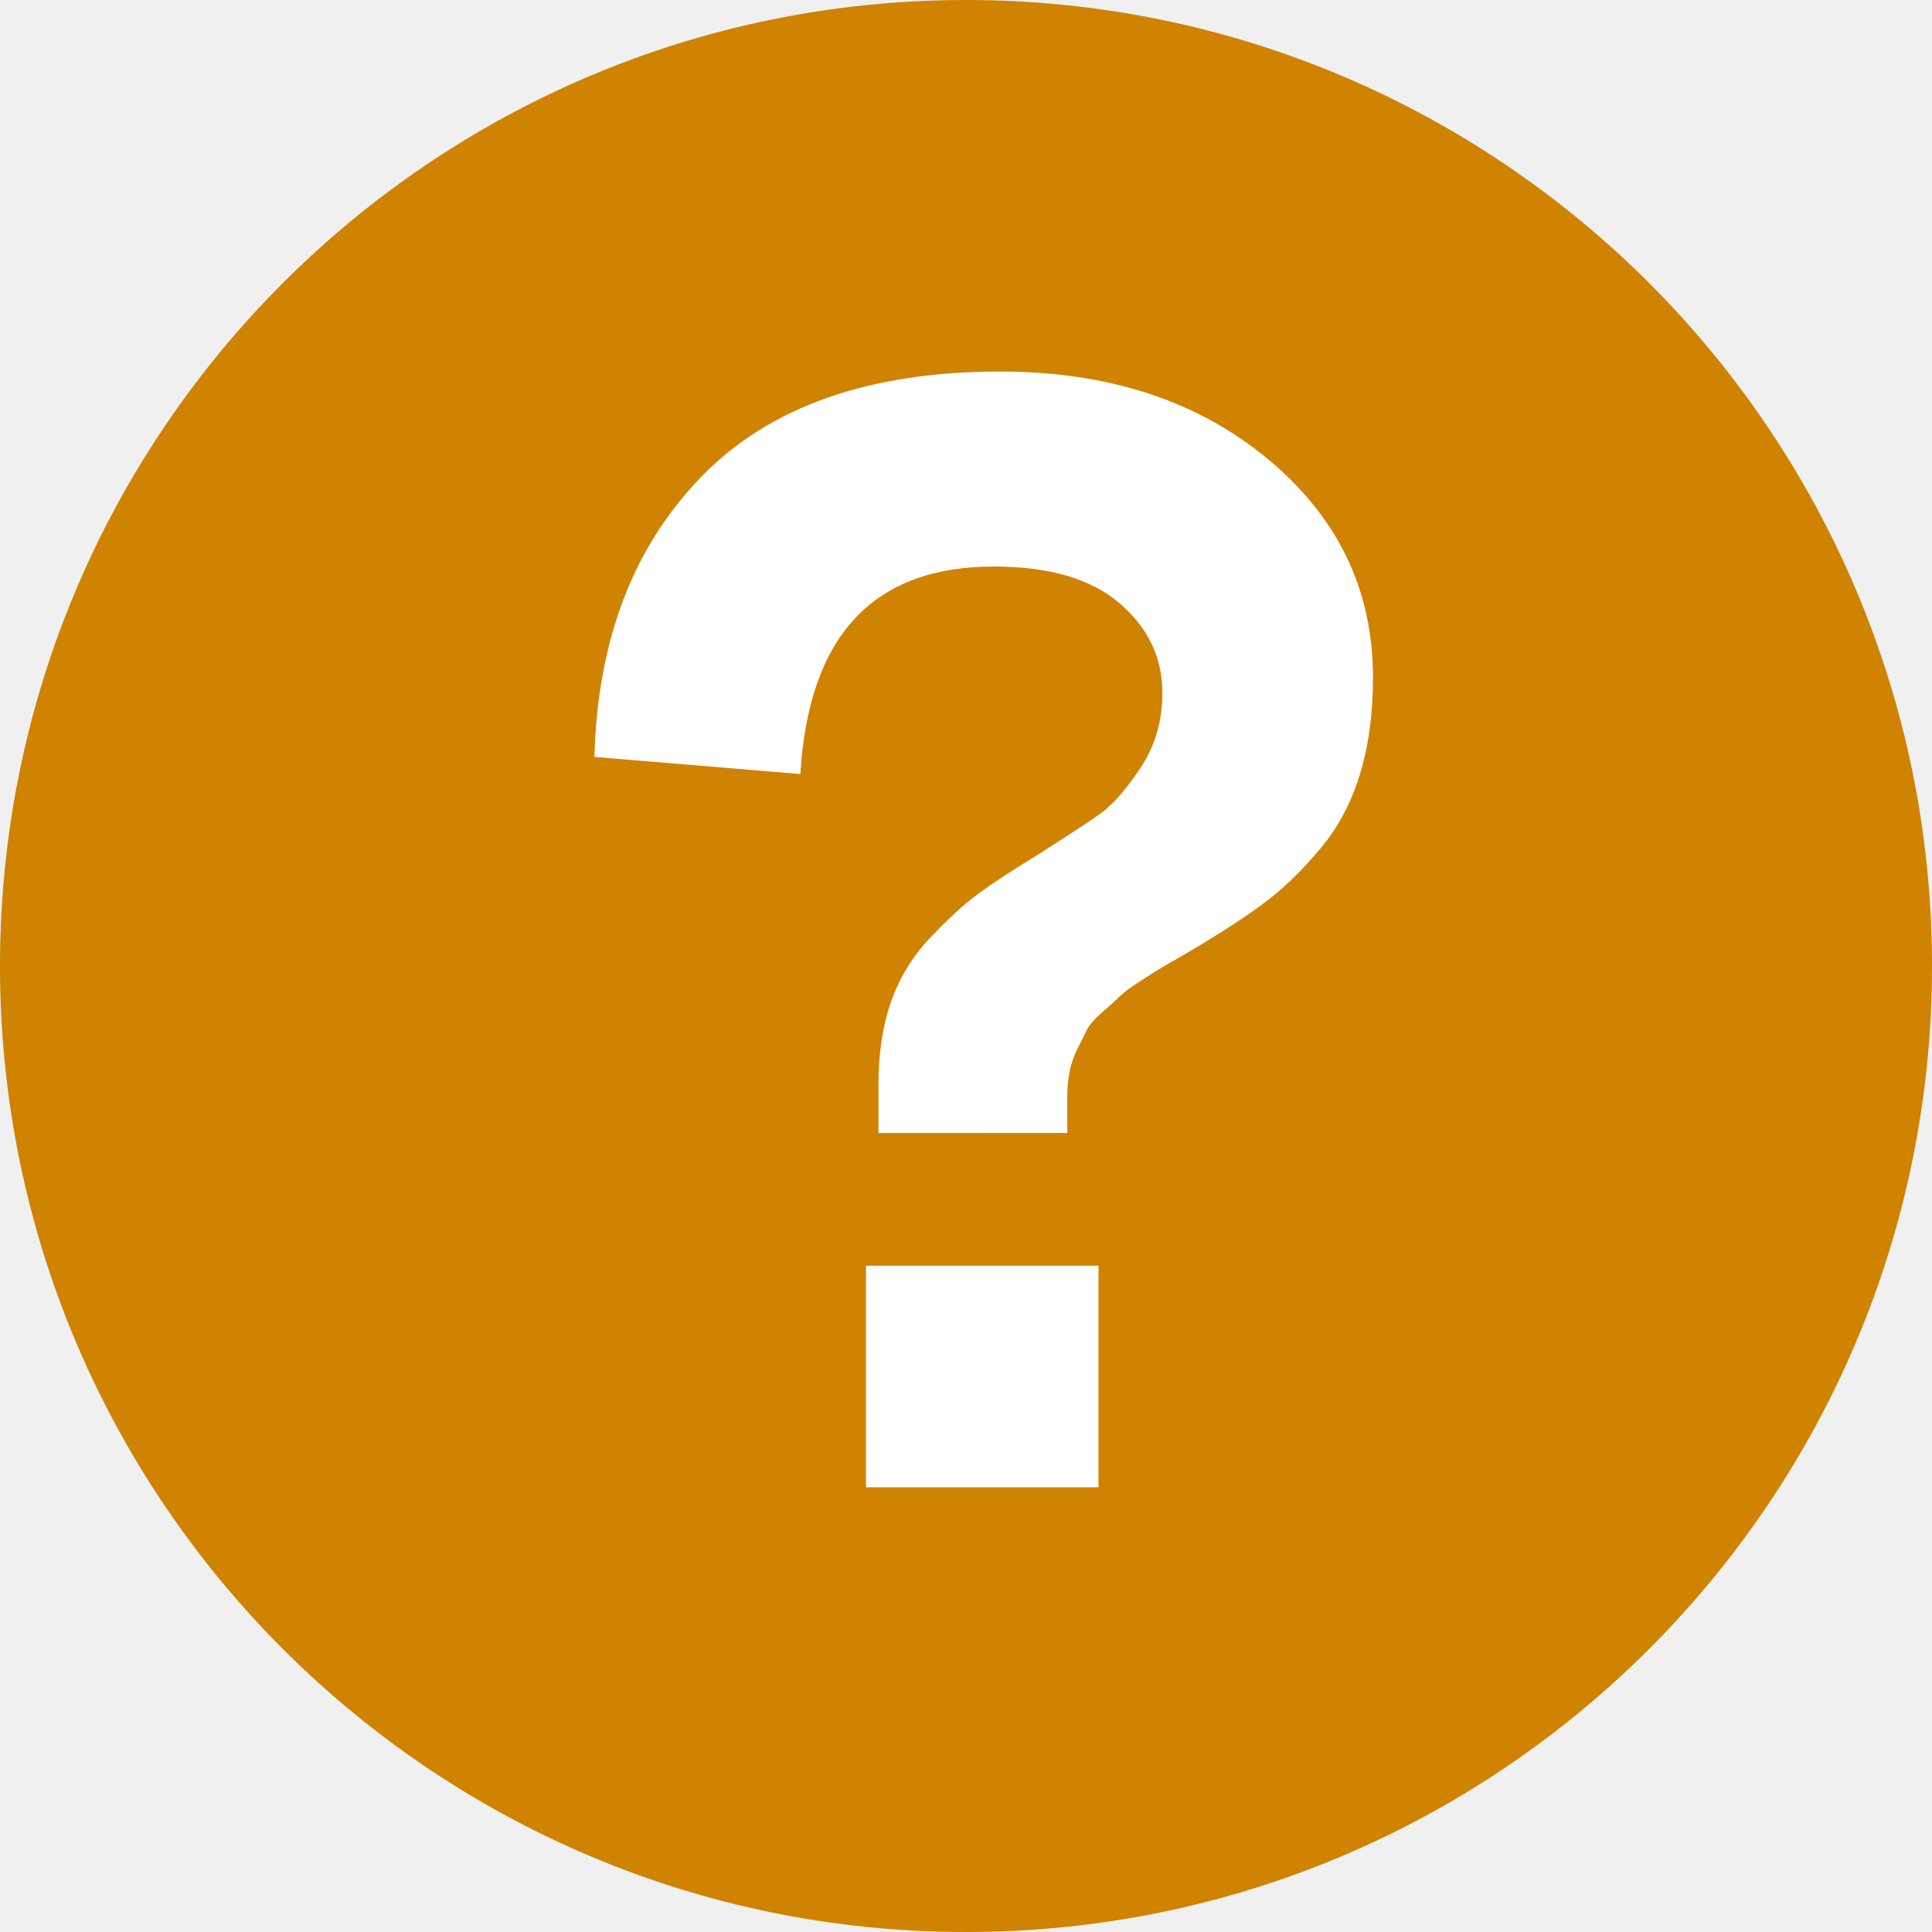
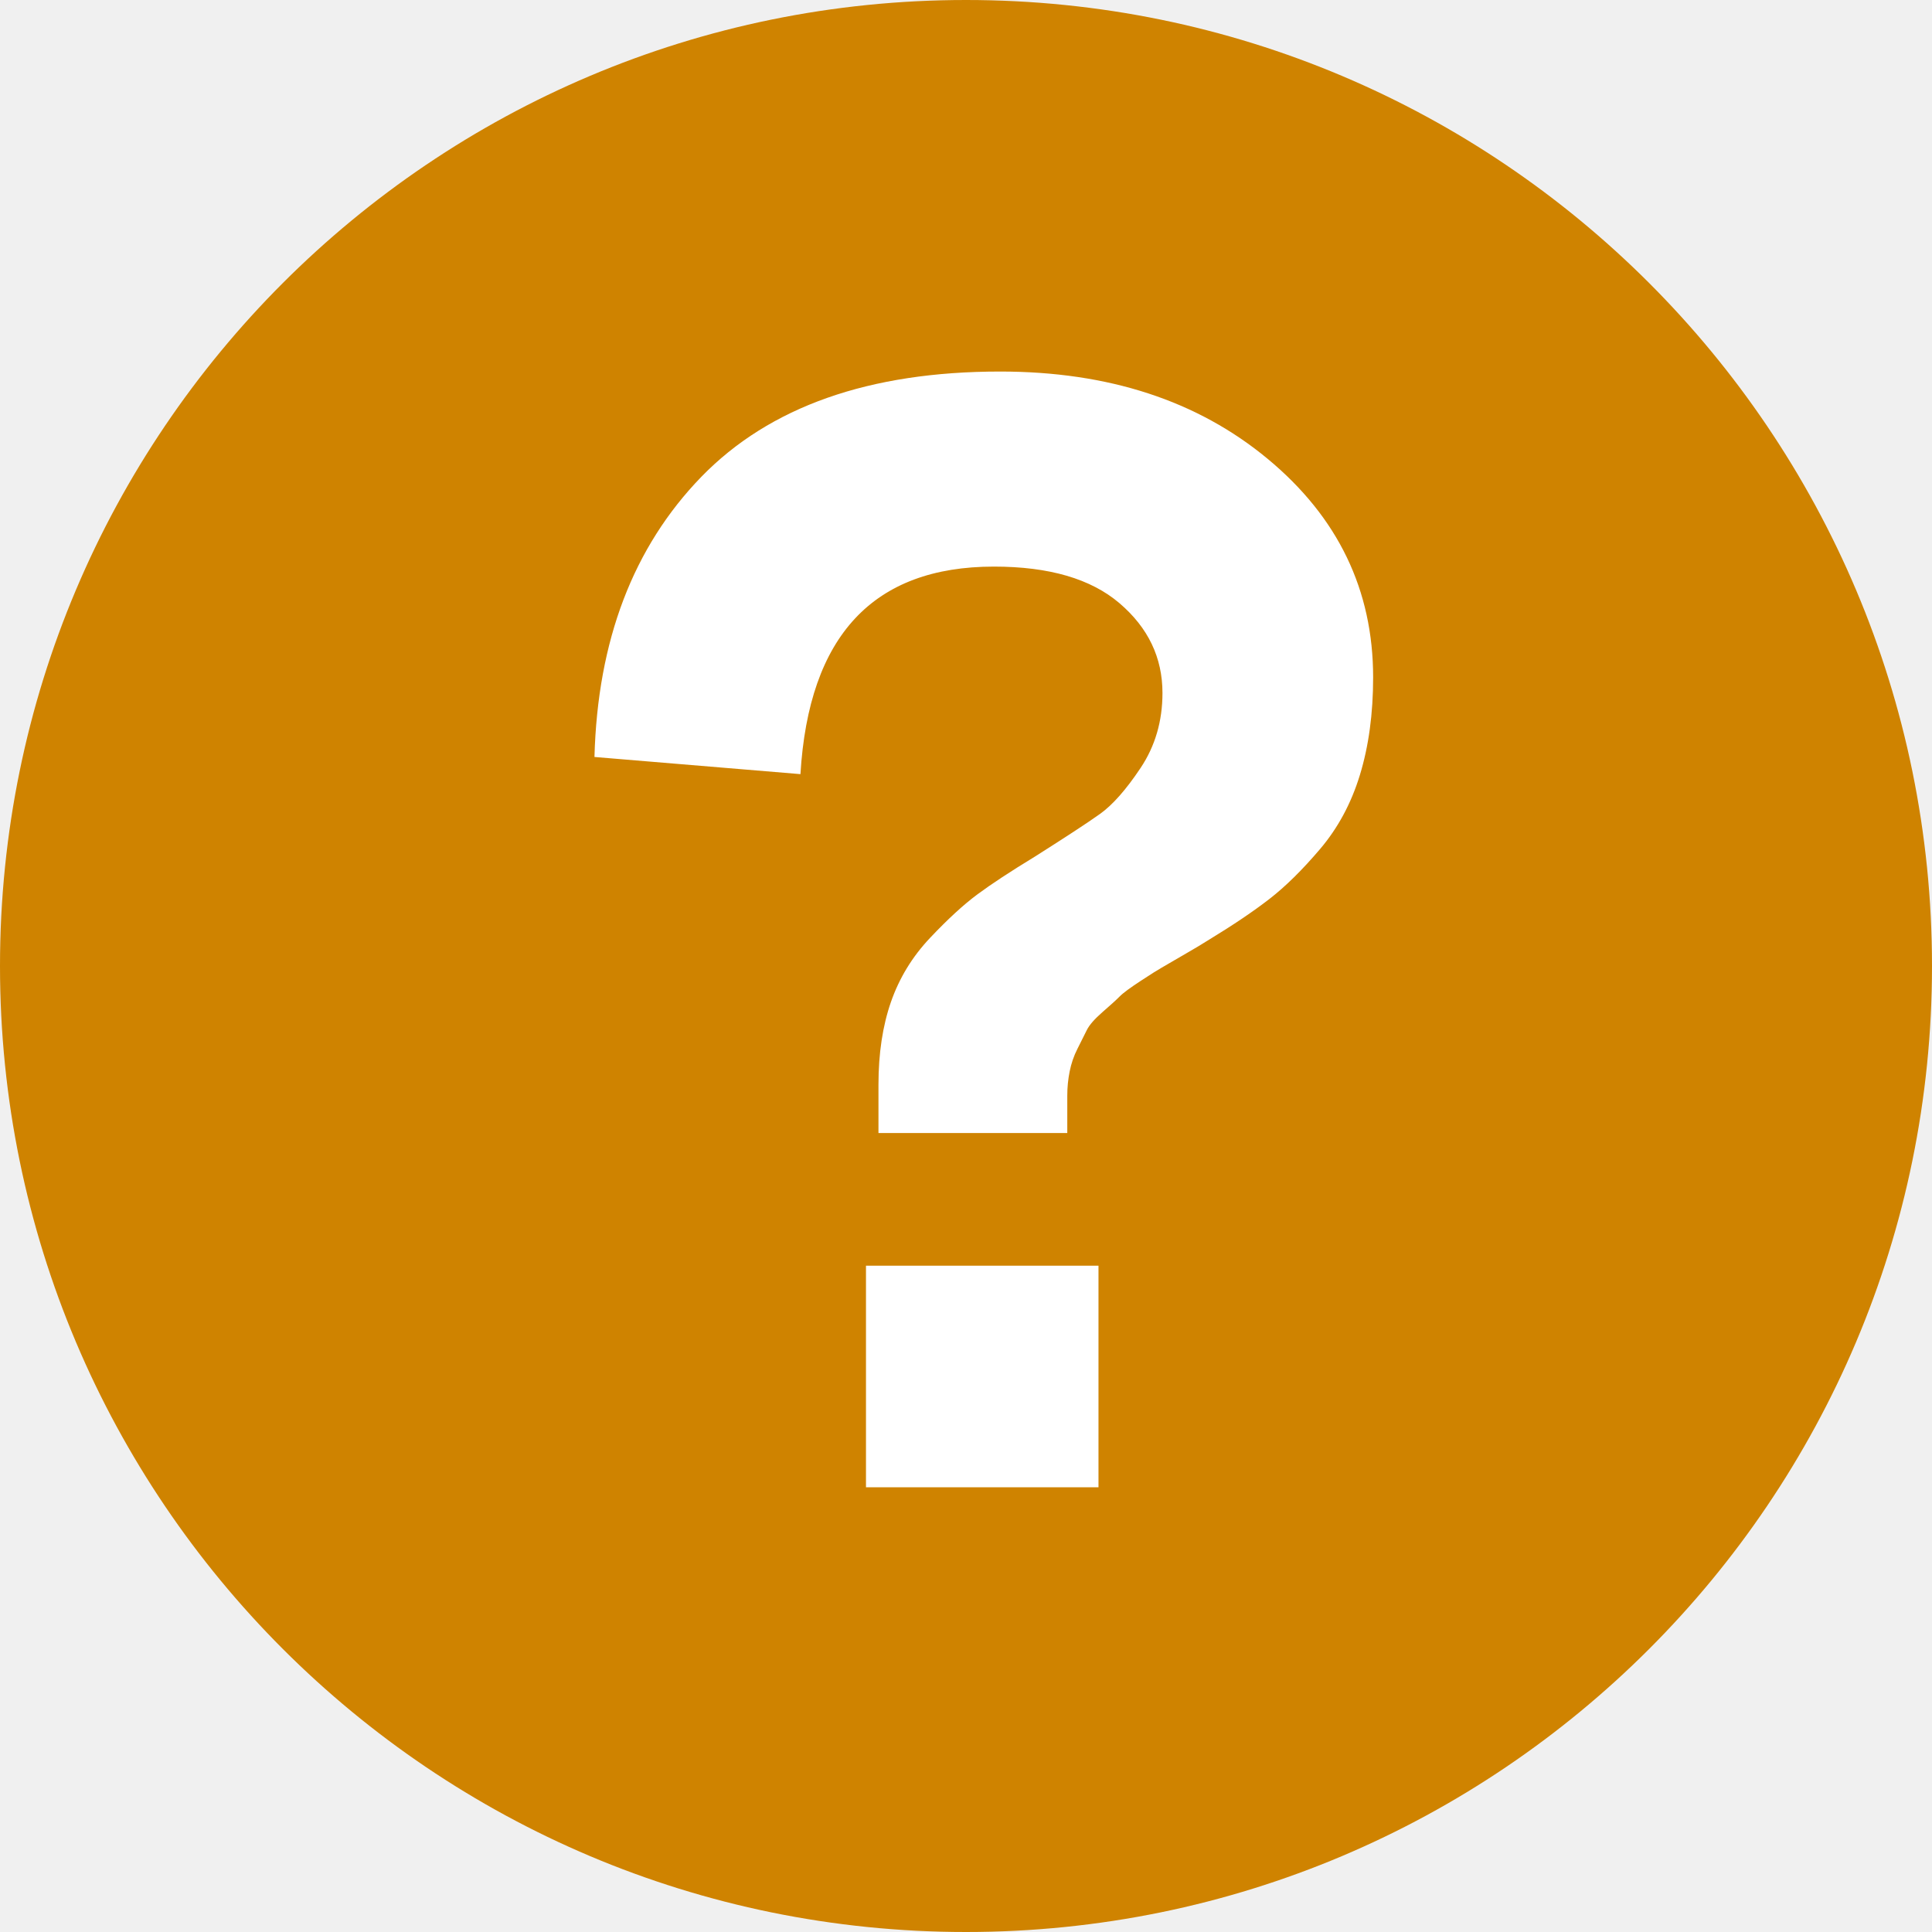
- <svg xmlns="http://www.w3.org/2000/svg" height="26" viewBox="0 0 26 26" width="26">
+ <svg xmlns="http://www.w3.org/2000/svg" height="26" width="26">
  <g fill="none">
    <circle cx="13" cy="13" fill="#cf8300" r="13" />
-     <path d="m11.822 15.248v-.651c0-.42.056-.791.168-1.113s.287-.609.525-.861.451-.448.64-.588.444-.308.766-.504c.42-.266.714-.458.882-.578s.35-.325.546-.62.294-.63.294-1.008c0-.476-.192-.878-.578-1.208-.385-.329-.948-.493-1.69-.493-1.624 0-2.492.931-2.604 2.793l-2.772-.231c.042-1.568.521-2.824 1.438-3.769.917-.945 2.257-1.417 4.021-1.417 1.456 0 2.656.392 3.602 1.176s1.417 1.764 1.417 2.94c0 .49-.059.927-.178 1.312s-.297.717-.535.998-.465.504-.682.672-.486.35-.808.546c-.042.028-.147.091-.315.189s-.276.161-.326.189-.143.087-.283.178-.234.161-.283.21-.126.119-.231.21-.175.171-.21.241l-.126.252c-.049.098-.084.199-.105.304s-.032.213-.032.326v.504zm-.168 4.767v-2.982h3.129v2.982z" fill="#fff" />
+     <path d="M11.822 15.248v-.651c0-.42.056-.791.168-1.113s.287-.609.525-.861.451-.448.64-.588.445-.308.767-.504c.42-.266.714-.458.882-.578s.35-.325.546-.619.294-.63.294-1.008c0-.476-.192-.878-.578-1.208-.385-.329-.948-.493-1.69-.493-1.624 0-2.492.931-2.604 2.793L8 10.187c.042-1.568.521-2.824 1.438-3.77C10.356 5.473 11.696 5 13.46 5c1.456 0 2.656.392 3.601 1.176s1.418 1.764 1.418 2.94c0 .49-.06.927-.178 1.313s-.298.717-.536.997-.465.504-.682.672-.487.35-.809.546a8.558 8.558 0 0 1-.315.189l-.325.189c-.05.028-.144.087-.284.179s-.234.16-.283.21-.126.118-.231.21-.175.171-.21.241l-.126.252c-.05.098-.084.2-.105.305s-.032.213-.032.325v.504zm-.168 4.767v-2.982h3.129v2.982z" fill="#fff" />
  </g>
</svg>
